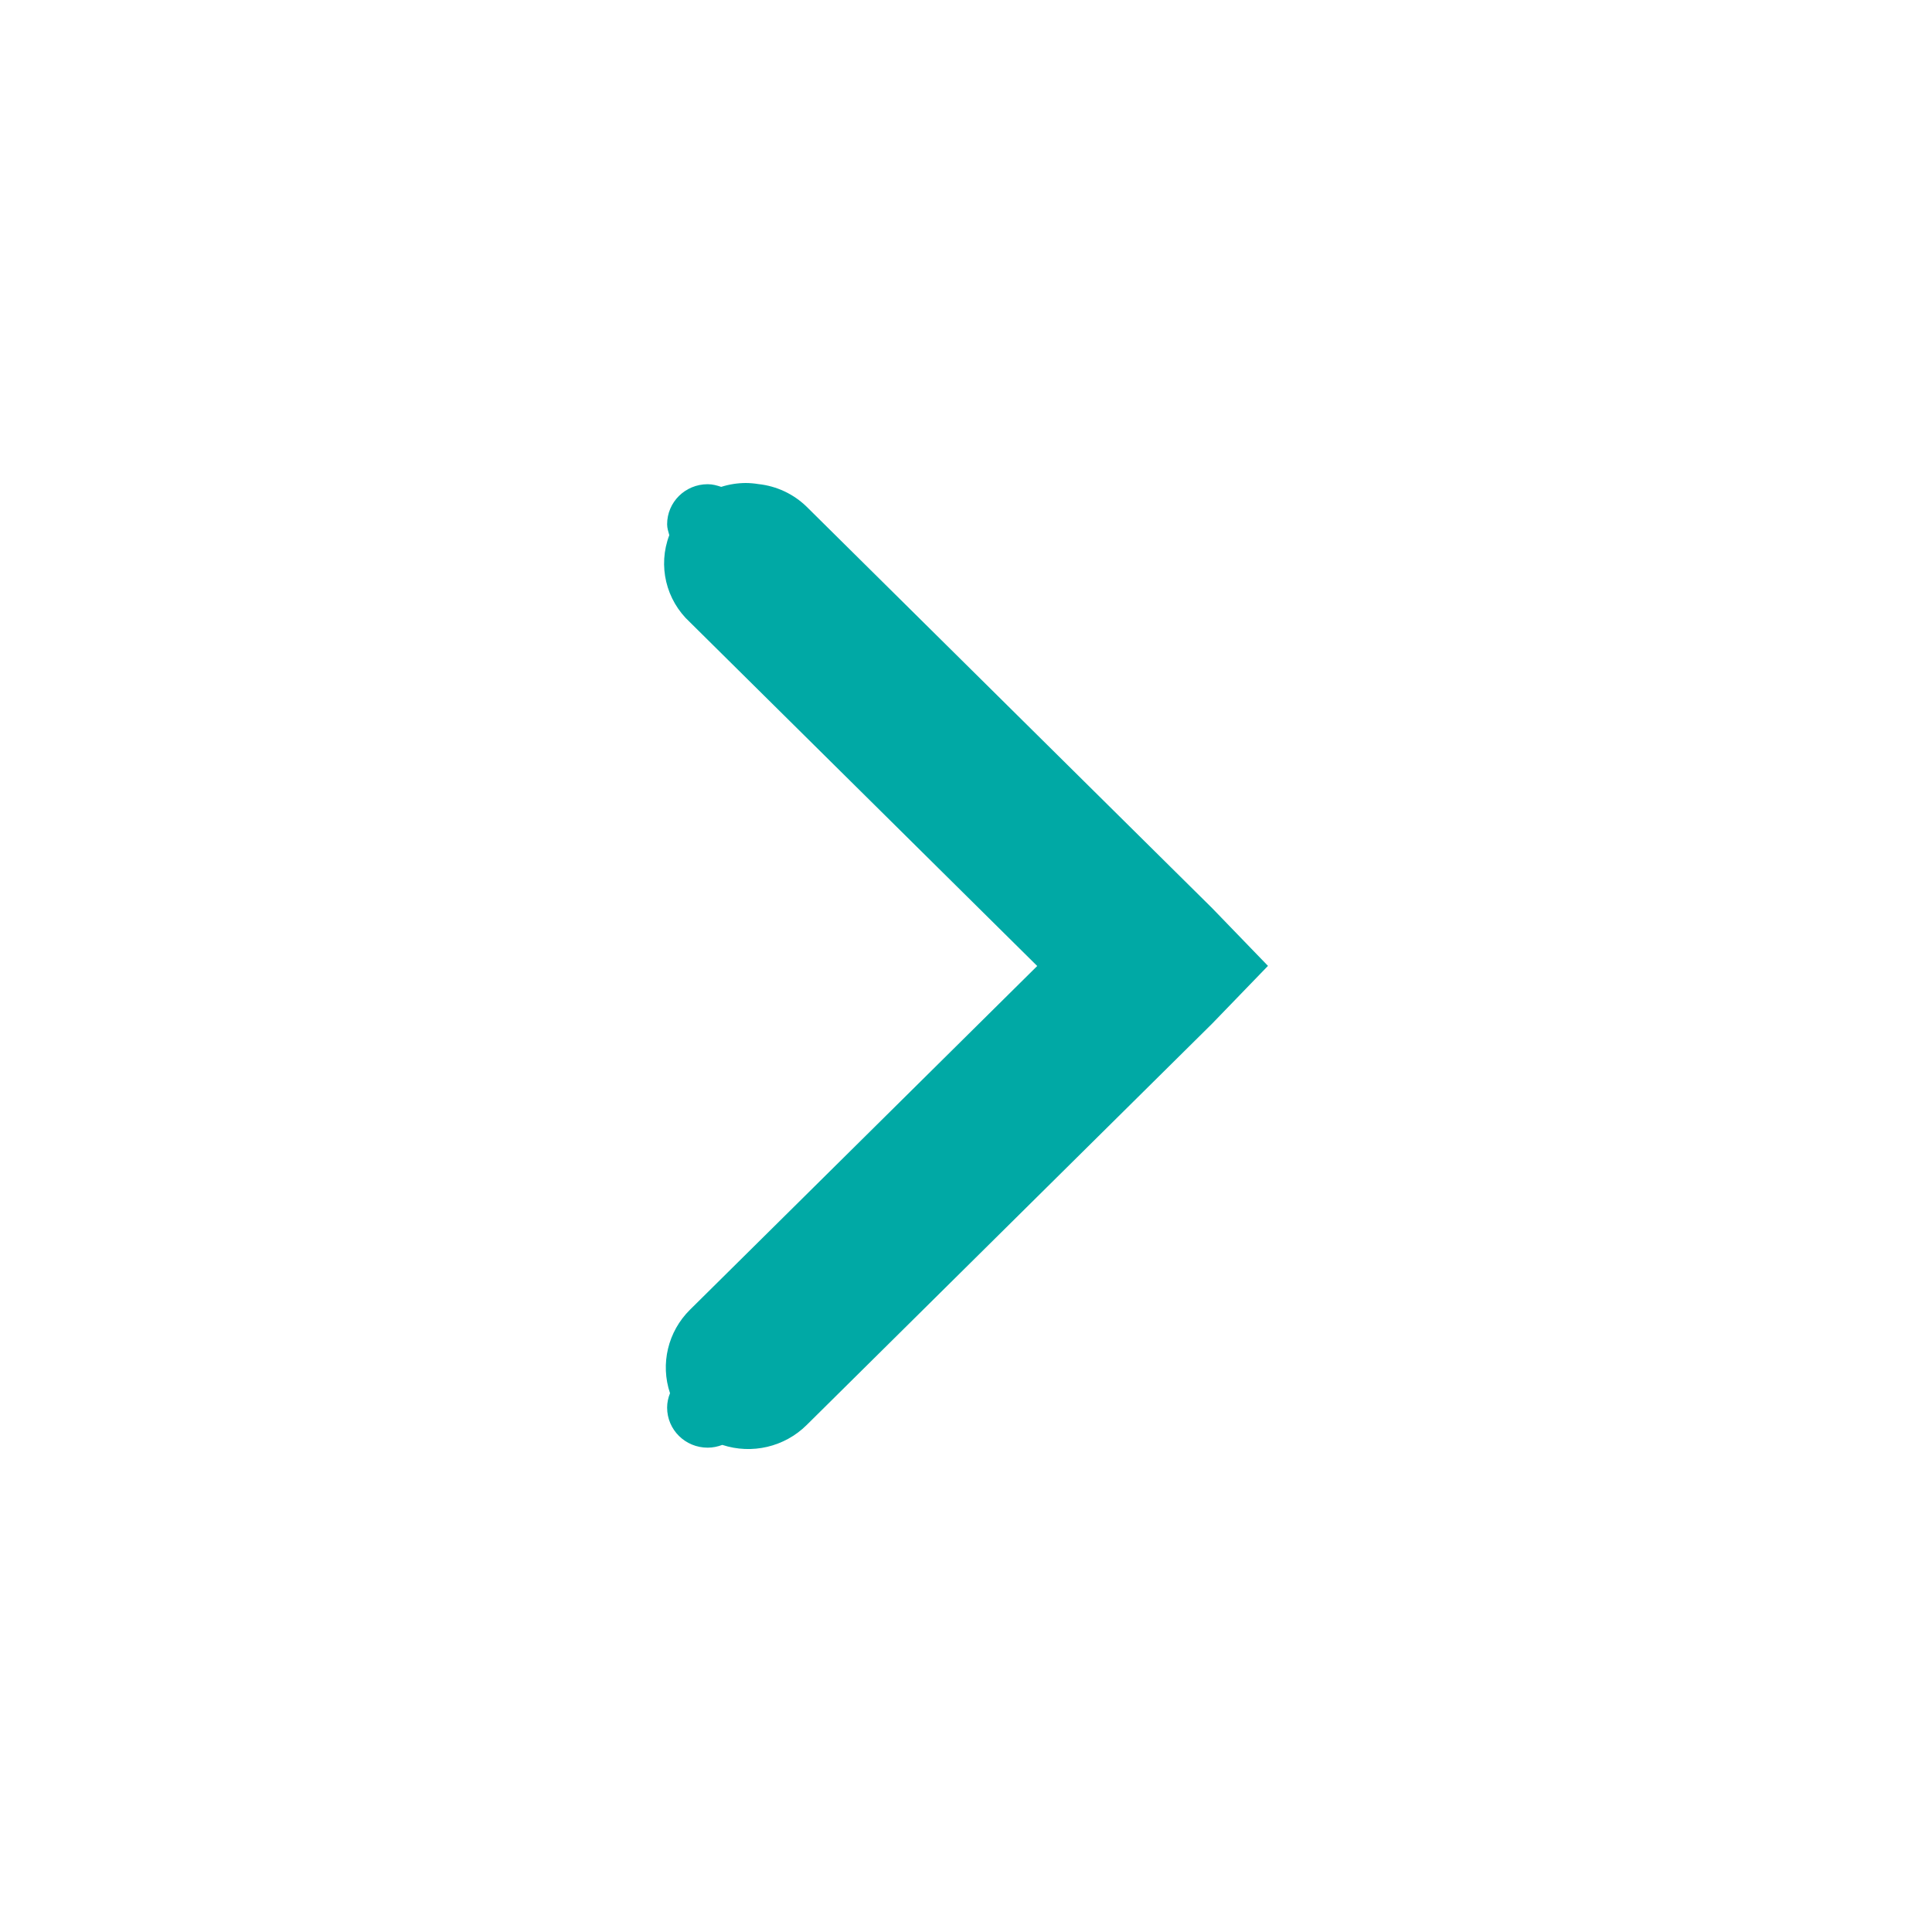
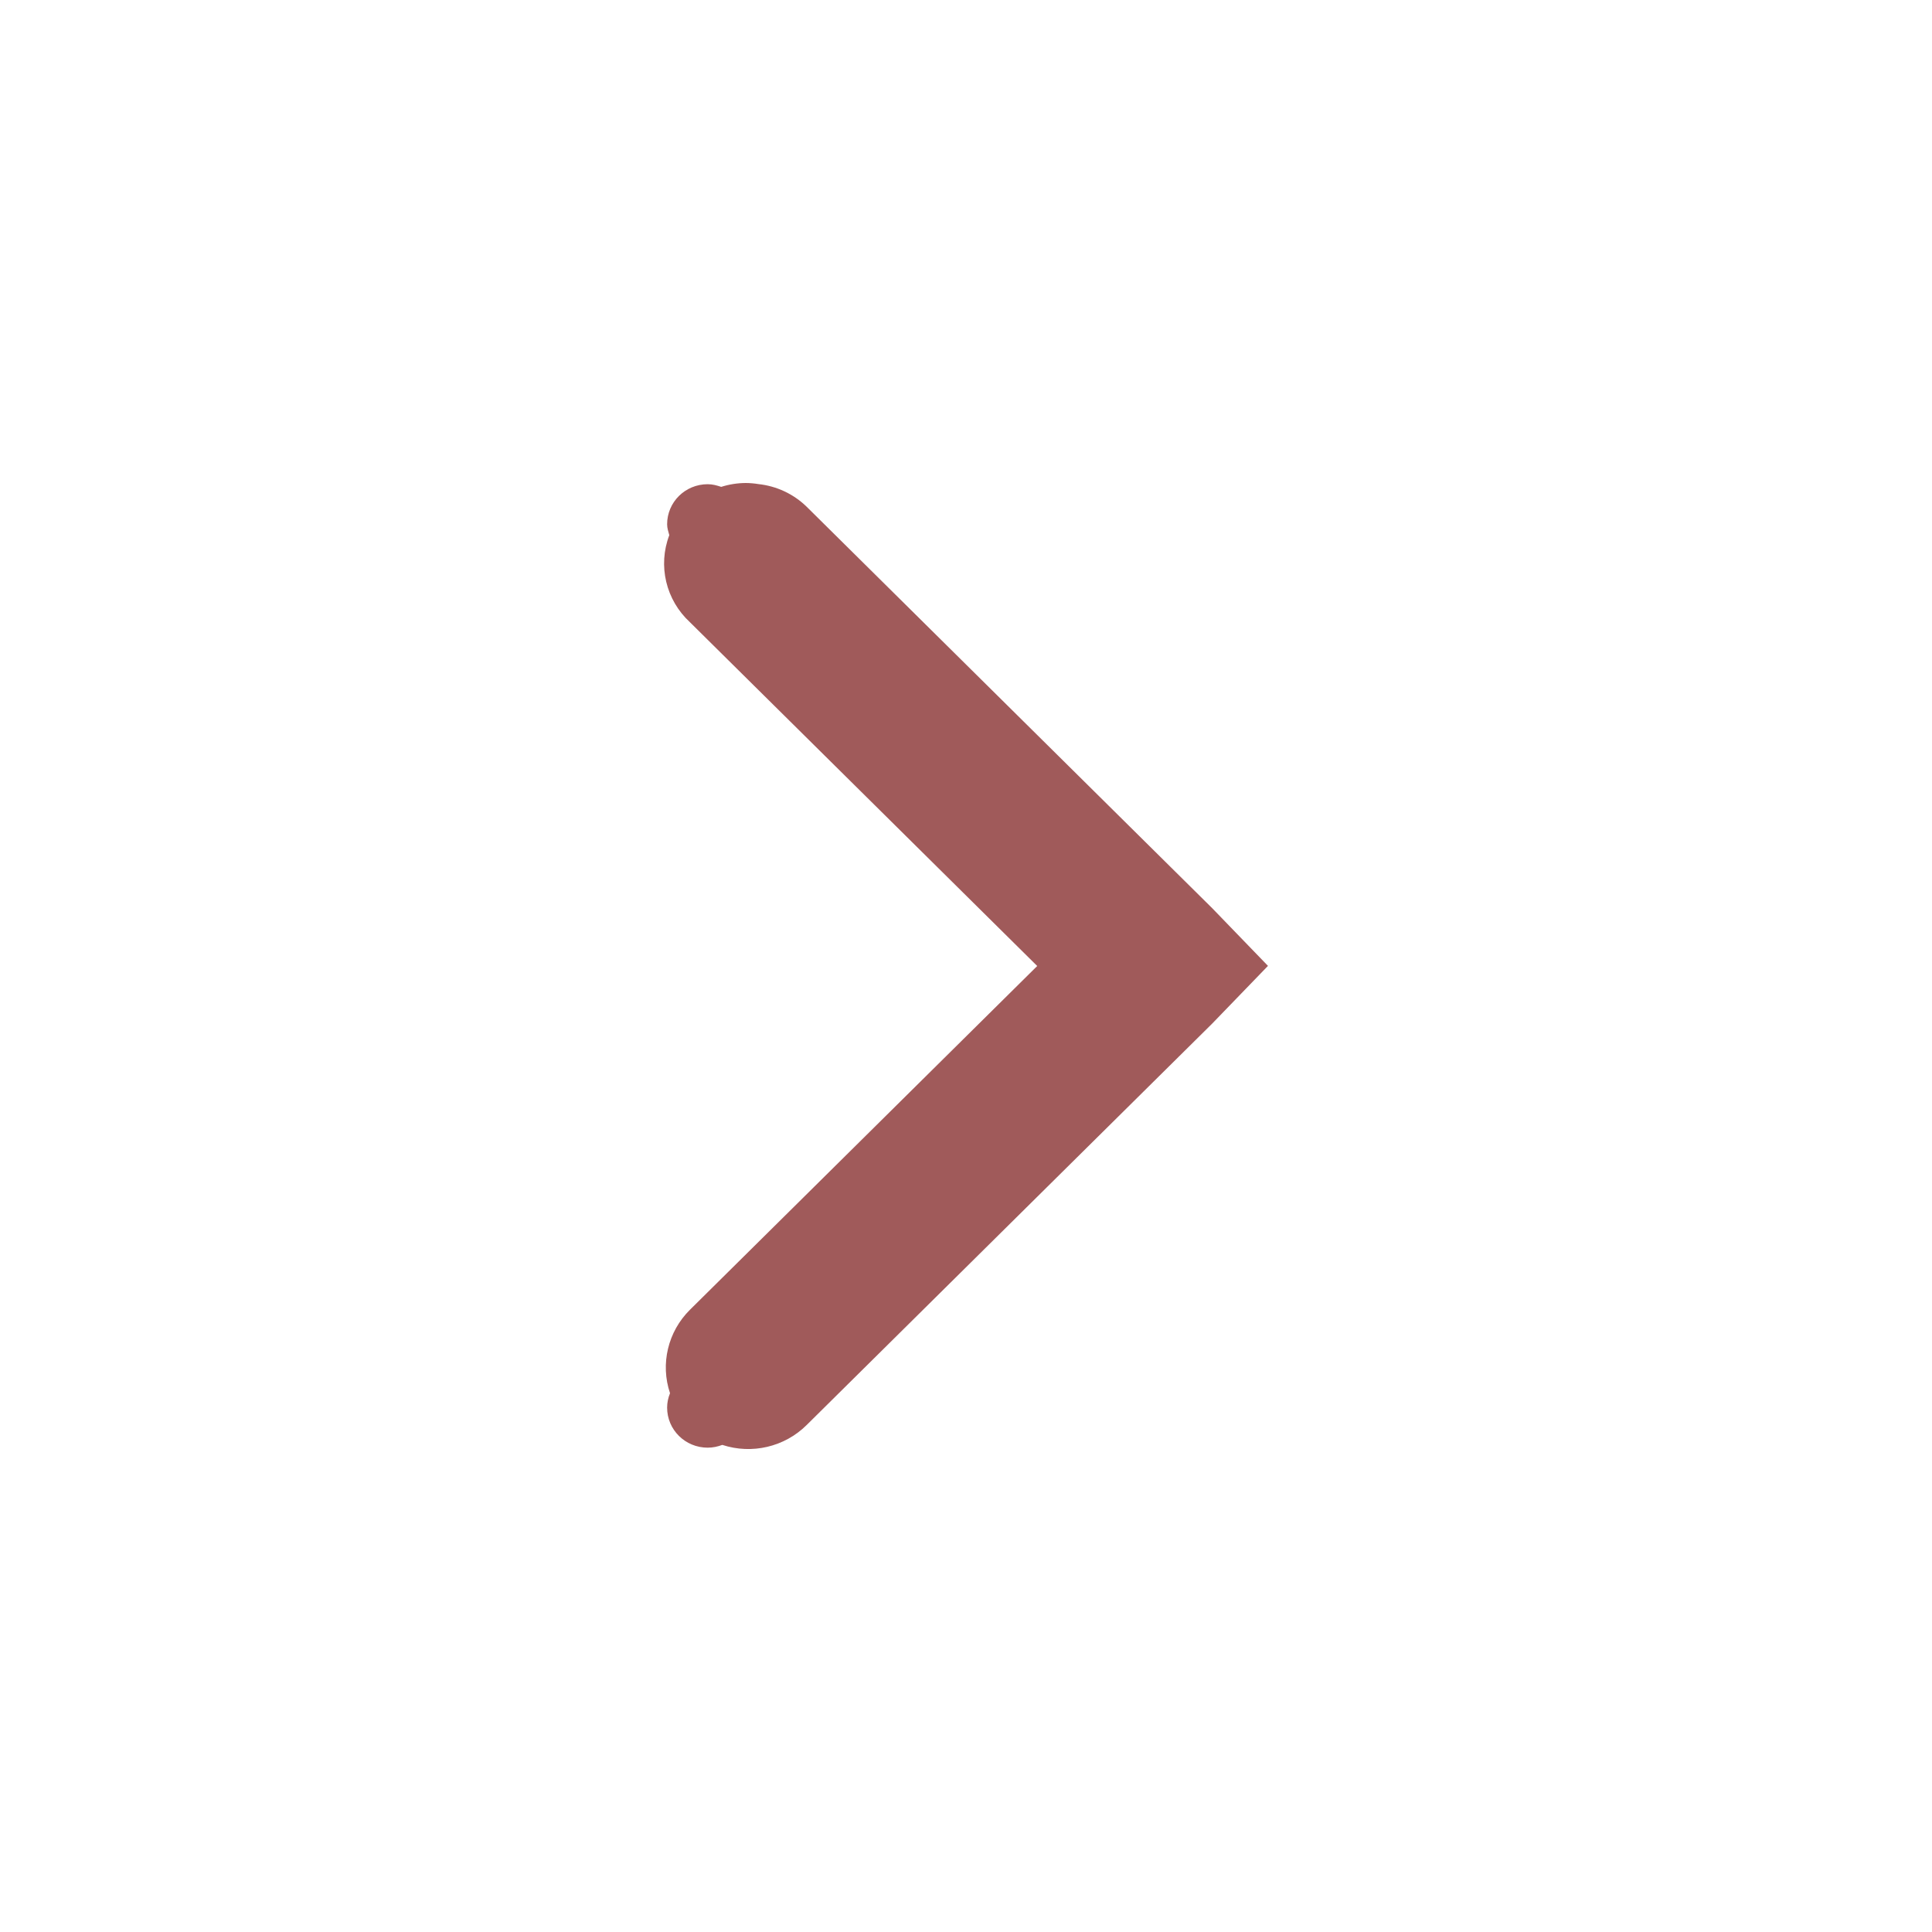
<svg xmlns="http://www.w3.org/2000/svg" xmlns:ns1="http://www.openswatchbook.org/uri/2009/osb" width="16" version="1.1" id="svg7384" height="16">
  <defs id="defs7386">
    <linearGradient ns1:paint="solid" id="selected_bg_color">
      <stop id="stop4147" offset="0" style="stop-color:#5294e2;stop-opacity:1;" />
    </linearGradient>
  </defs>
  <g transform="translate(-100.0002,-747)" style="display:inline" id="layer9" />
  <g transform="translate(-100.0002,-747)" id="layer10" />
  <g transform="translate(-100.0002,-747)" id="layer11" />
  <g transform="translate(-100.0002,-747)" id="layer13" />
  <g transform="translate(-100.0002,-747)" id="layer14" />
  <g transform="translate(-100.0002,-747)" style="display:inline" id="layer15" />
  <g transform="translate(-100.0002,-747)" style="display:inline" id="g71291" />
  <g transform="translate(-100.0002,-747)" style="display:inline" id="g4953" />
  <g transform="translate(-100.0002,-747)" style="display:inline" id="layer12">
-     <path id="path6040" d="m 106.177,751 a 0.672,0.665 0 0 1 0.104,0.009 0.672,0.665 0 0 1 0.399,0.187 l 3.359,3.325 0.462,0.478 -0.462,0.478 -3.359,3.325 a 0.683,0.676 0 0 1 -0.698,0.164 c -0.037,0.014 -0.078,0.023 -0.121,0.023 -0.186,0 -0.336,-0.148 -0.336,-0.332 0,-0.042 0.009,-0.082 0.024,-0.119 a 0.683,0.676 0 0 1 0.165,-0.691 l 2.876,-2.847 -2.876,-2.847 a 0.672,0.665 0 0 1 -0.171,-0.721 c -0.008,-0.029 -0.018,-0.058 -0.018,-0.09 0,-0.184 0.15,-0.332 0.336,-0.332 0.04,0 0.076,0.01 0.112,0.022 A 0.672,0.665 0 0 1 106.177,751 Z" style="color:#000000;font-style:normal;font-variant:normal;font-weight:normal;font-stretch:normal;font-size:medium;line-height:normal;font-family:Sans;-inkscape-font-specification:Sans;text-indent:0;text-align:start;text-decoration:none;text-decoration-line:none;letter-spacing:normal;word-spacing:normal;text-transform:none;writing-mode:lr-tb;direction:ltr;baseline-shift:baseline;text-anchor:start;display:inline;overflow:visible;visibility:visible;fill:#00A9A5;fill-opacity:1;stroke:none;stroke-width:2;marker:none;enable-background:accumulate" />
+     <path id="path6040" d="m 106.177,751 a 0.672,0.665 0 0 1 0.104,0.009 0.672,0.665 0 0 1 0.399,0.187 l 3.359,3.325 0.462,0.478 -0.462,0.478 -3.359,3.325 a 0.683,0.676 0 0 1 -0.698,0.164 c -0.037,0.014 -0.078,0.023 -0.121,0.023 -0.186,0 -0.336,-0.148 -0.336,-0.332 0,-0.042 0.009,-0.082 0.024,-0.119 a 0.683,0.676 0 0 1 0.165,-0.691 l 2.876,-2.847 -2.876,-2.847 a 0.672,0.665 0 0 1 -0.171,-0.721 c -0.008,-0.029 -0.018,-0.058 -0.018,-0.09 0,-0.184 0.15,-0.332 0.336,-0.332 0.04,0 0.076,0.01 0.112,0.022 A 0.672,0.665 0 0 1 106.177,751 Z" style="color:#000000;font-style:normal;font-variant:normal;font-weight:normal;font-stretch:normal;font-size:medium;line-height:normal;font-family:Sans;-inkscape-font-specification:Sans;text-indent:0;text-align:start;text-decoration:none;text-decoration-line:none;letter-spacing:normal;word-spacing:normal;text-transform:none;writing-mode:lr-tb;direction:ltr;baseline-shift:baseline;text-anchor:start;display:inline;overflow:visible;visibility:visible;fill:#a05a5a;fill-opacity:1;stroke:none;stroke-width:2;marker:none;enable-background:accumulate" />
  </g>
</svg>
